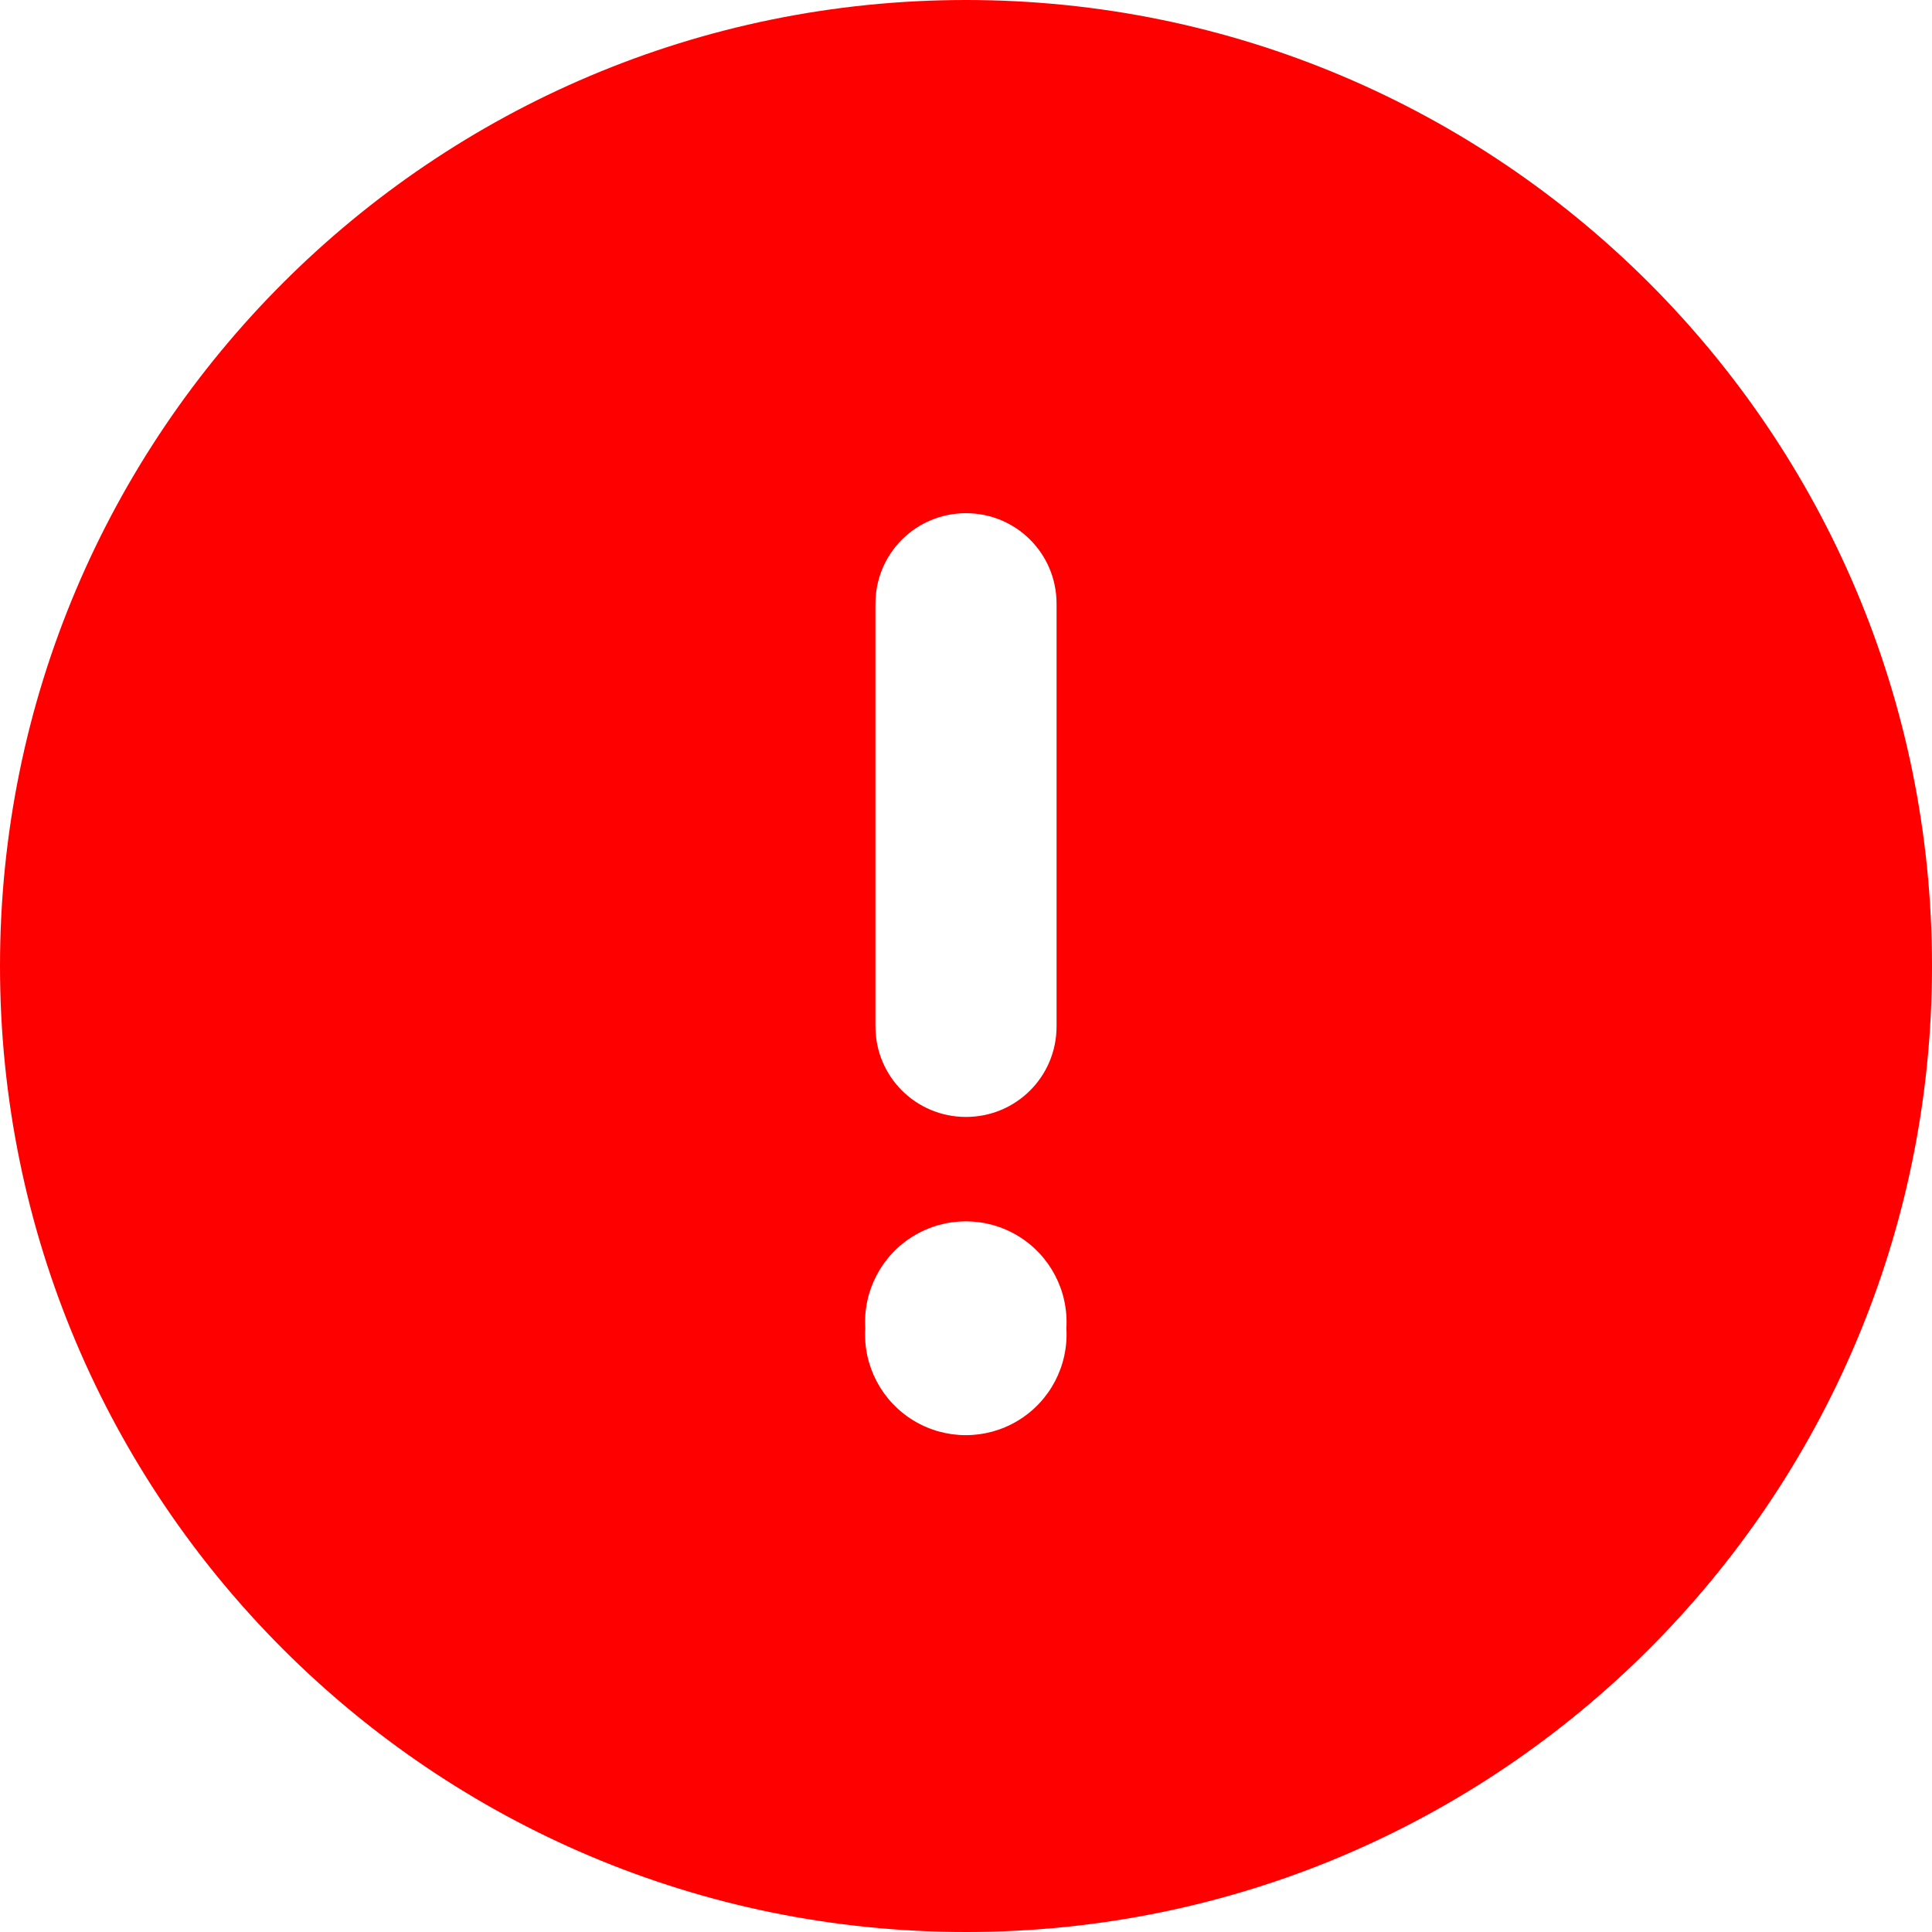
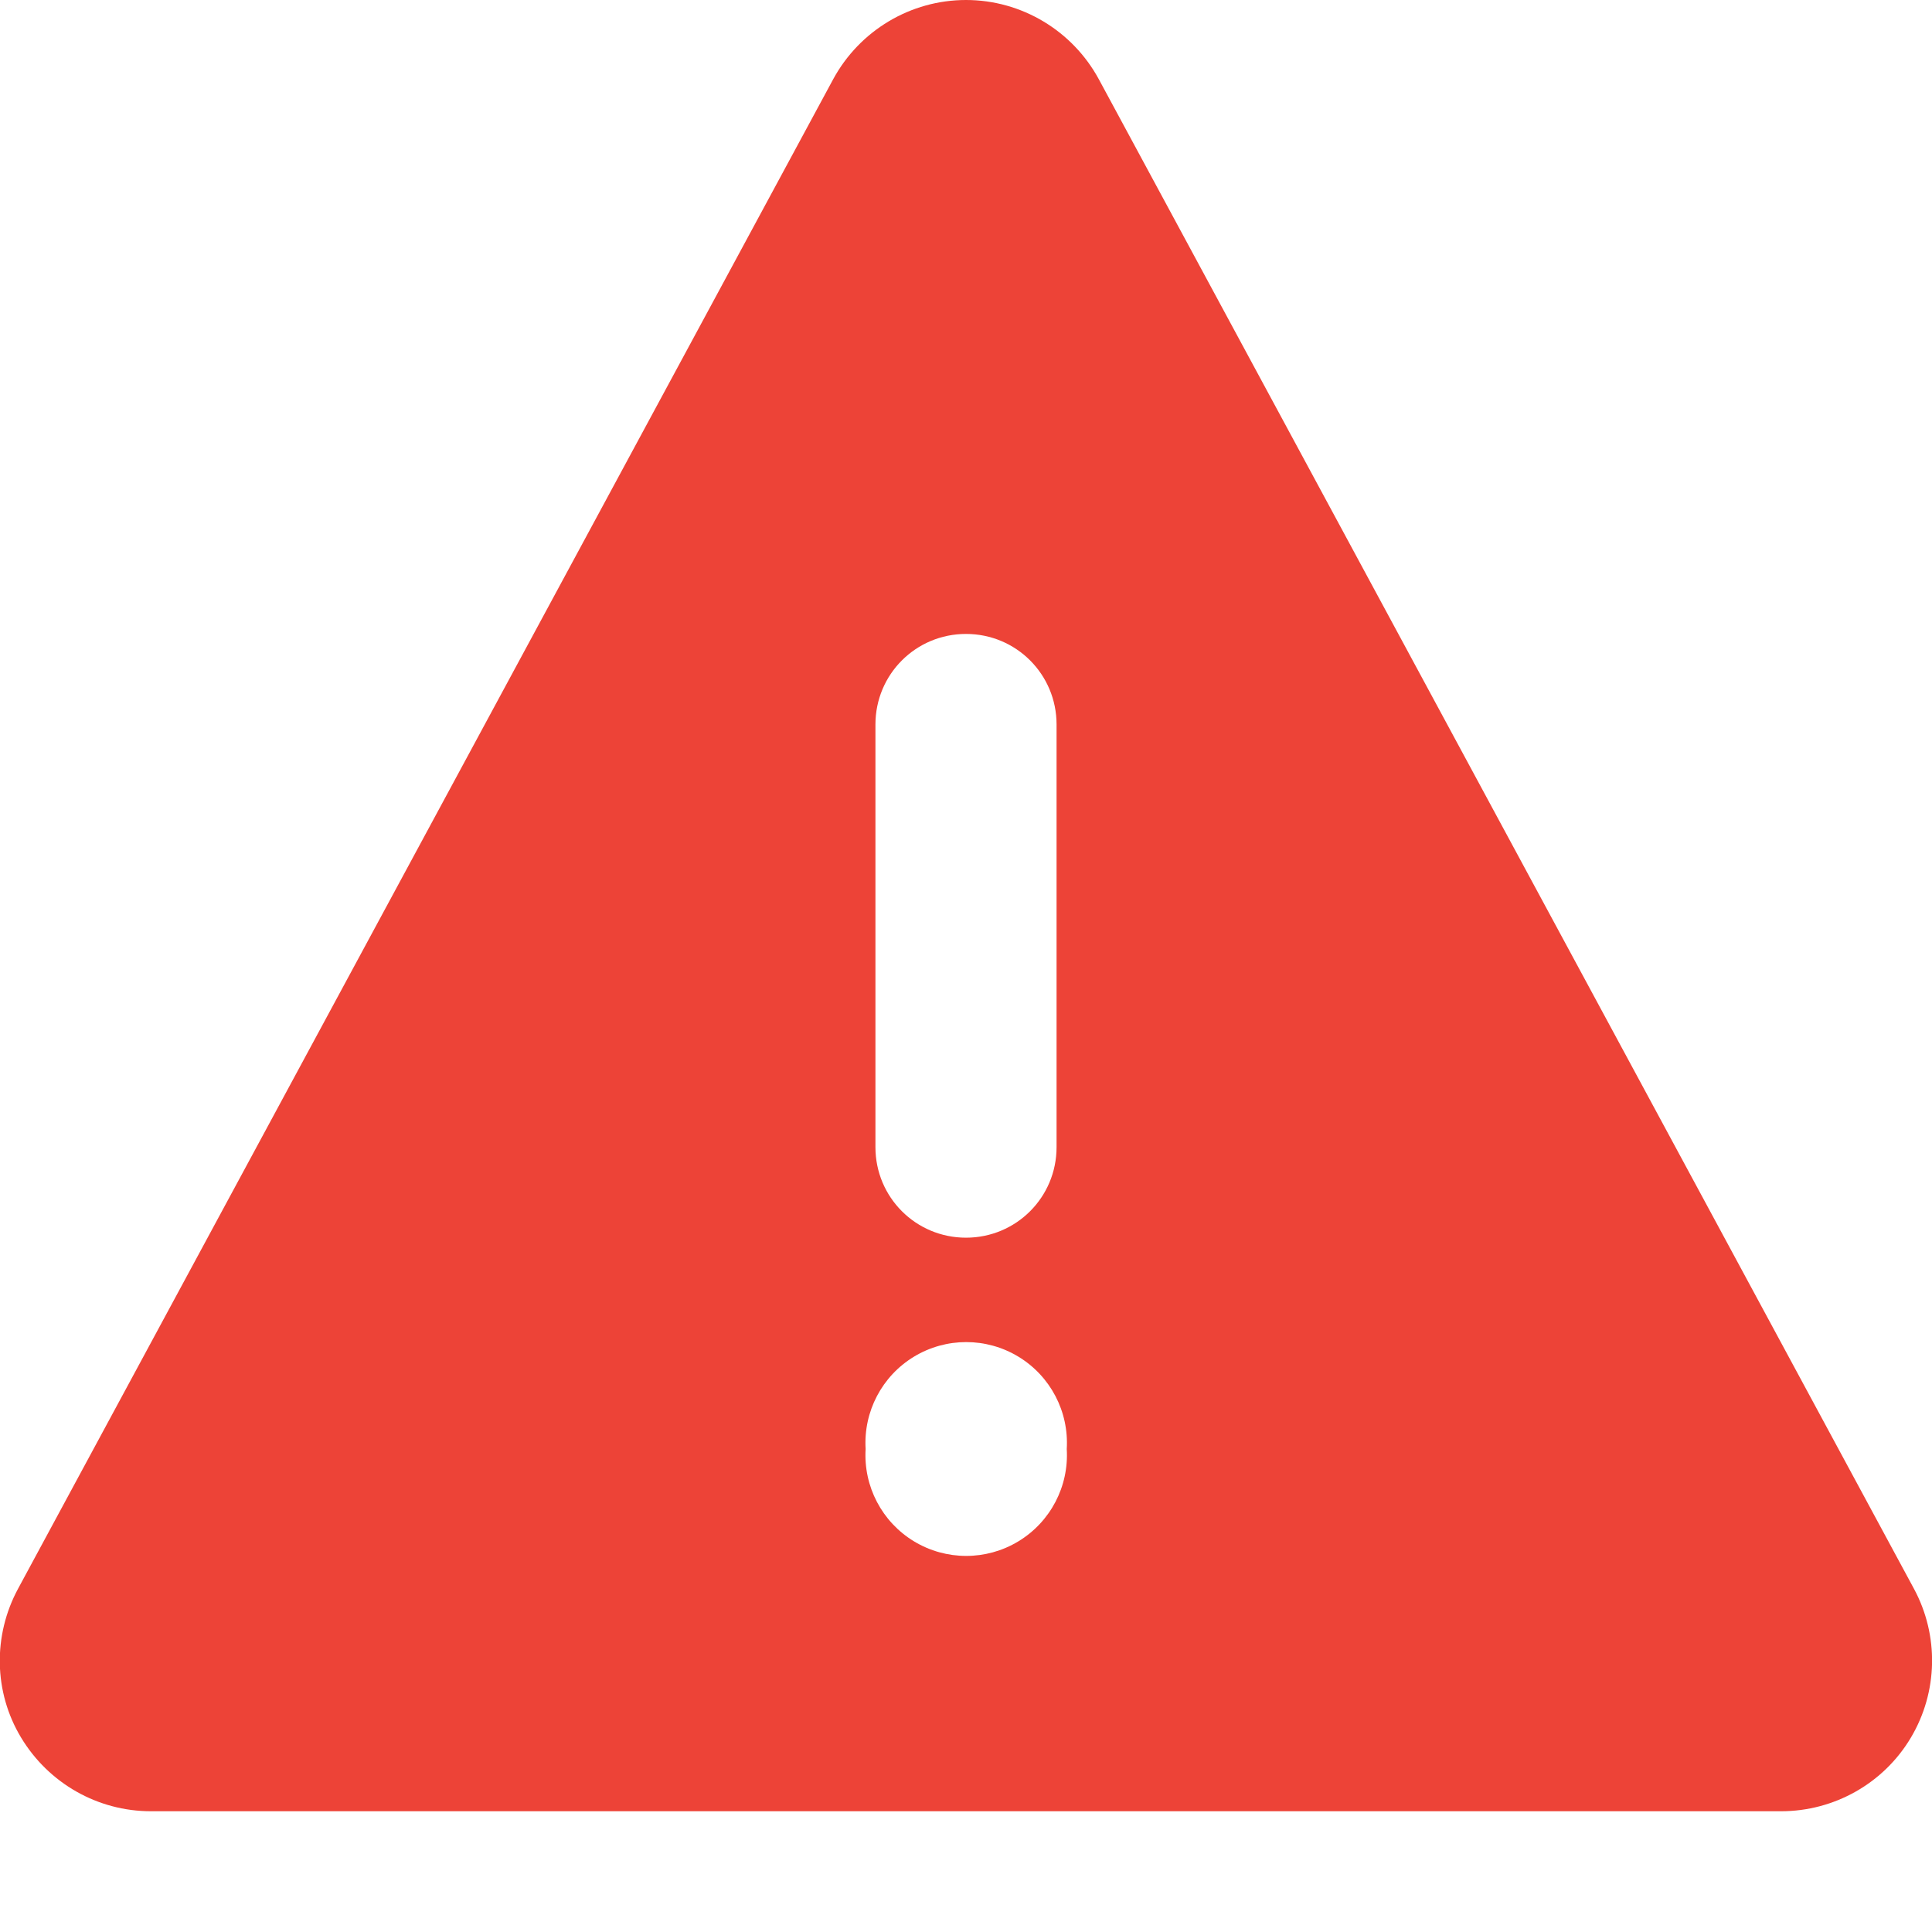
<svg xmlns="http://www.w3.org/2000/svg" viewBox="0 0 512 512">
-   <path fill="red " d="M256 512a256 256 0 1 0 0-512 256 256 0 1 0 0 512zm0-376c13.3 0 24 10.7 24 24l0 112c0 13.3-10.7 24-24 24s-24-10.7-24-24l0-112c0-13.3 10.7-24 24-24zM229.3 352a26.7 26.7 0 1 1 53.3 0 26.7 26.7 0 1 1 -53.3 0z" />
+   <path fill="#ed4337" d="M256 0c14.7 0 28.2 8.1 35.2 21l216 400c6.7 12.4 6.4 27.4-.8 39.5S486.1 480 472 480L40 480c-14.1 0-27.1-7.4-34.4-19.5s-7.5-27.1-.8-39.5l216-400c7-12.9 20.5-21 35.2-21zm0 168c-13.3 0-24 10.7-24 24l0 112c0 13.3 10.7 24 24 24s24-10.7 24-24l0-112c0-13.3-10.7-24-24-24zm26.7 216a26.7 26.7 0 1 0 -53.3 0 26.7 26.7 0 1 0 53.3 0z" />
</svg>
